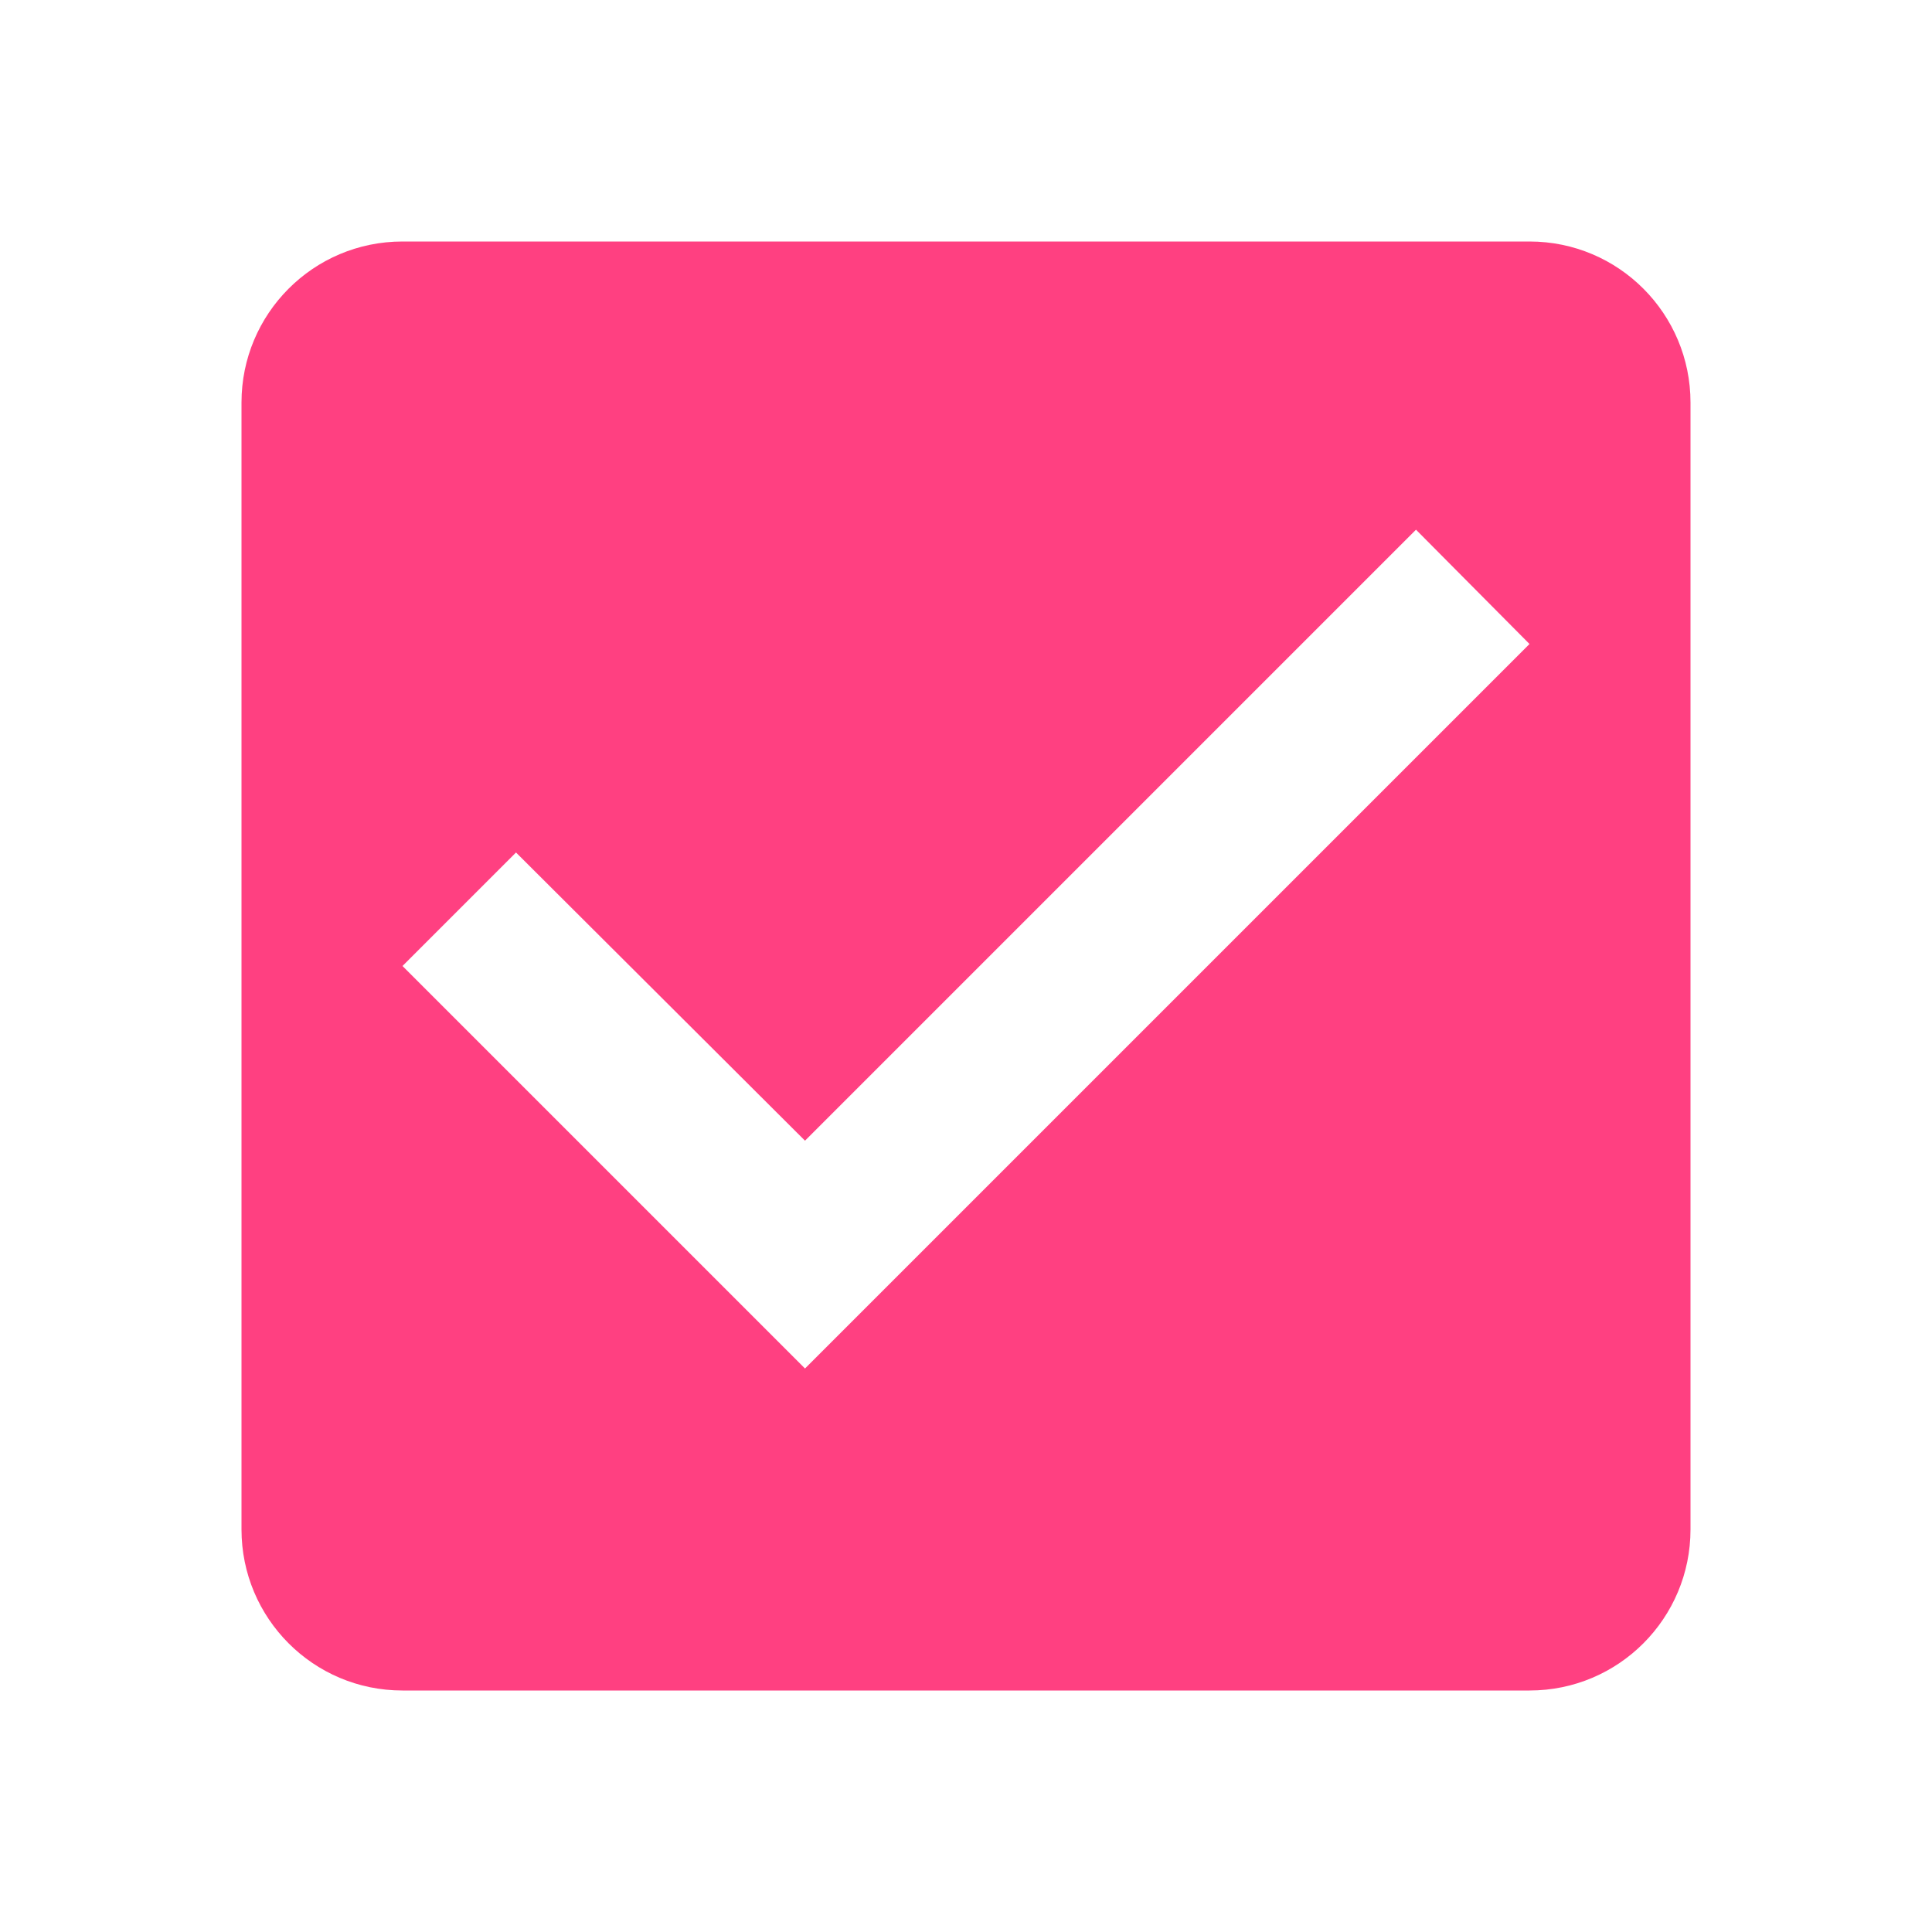
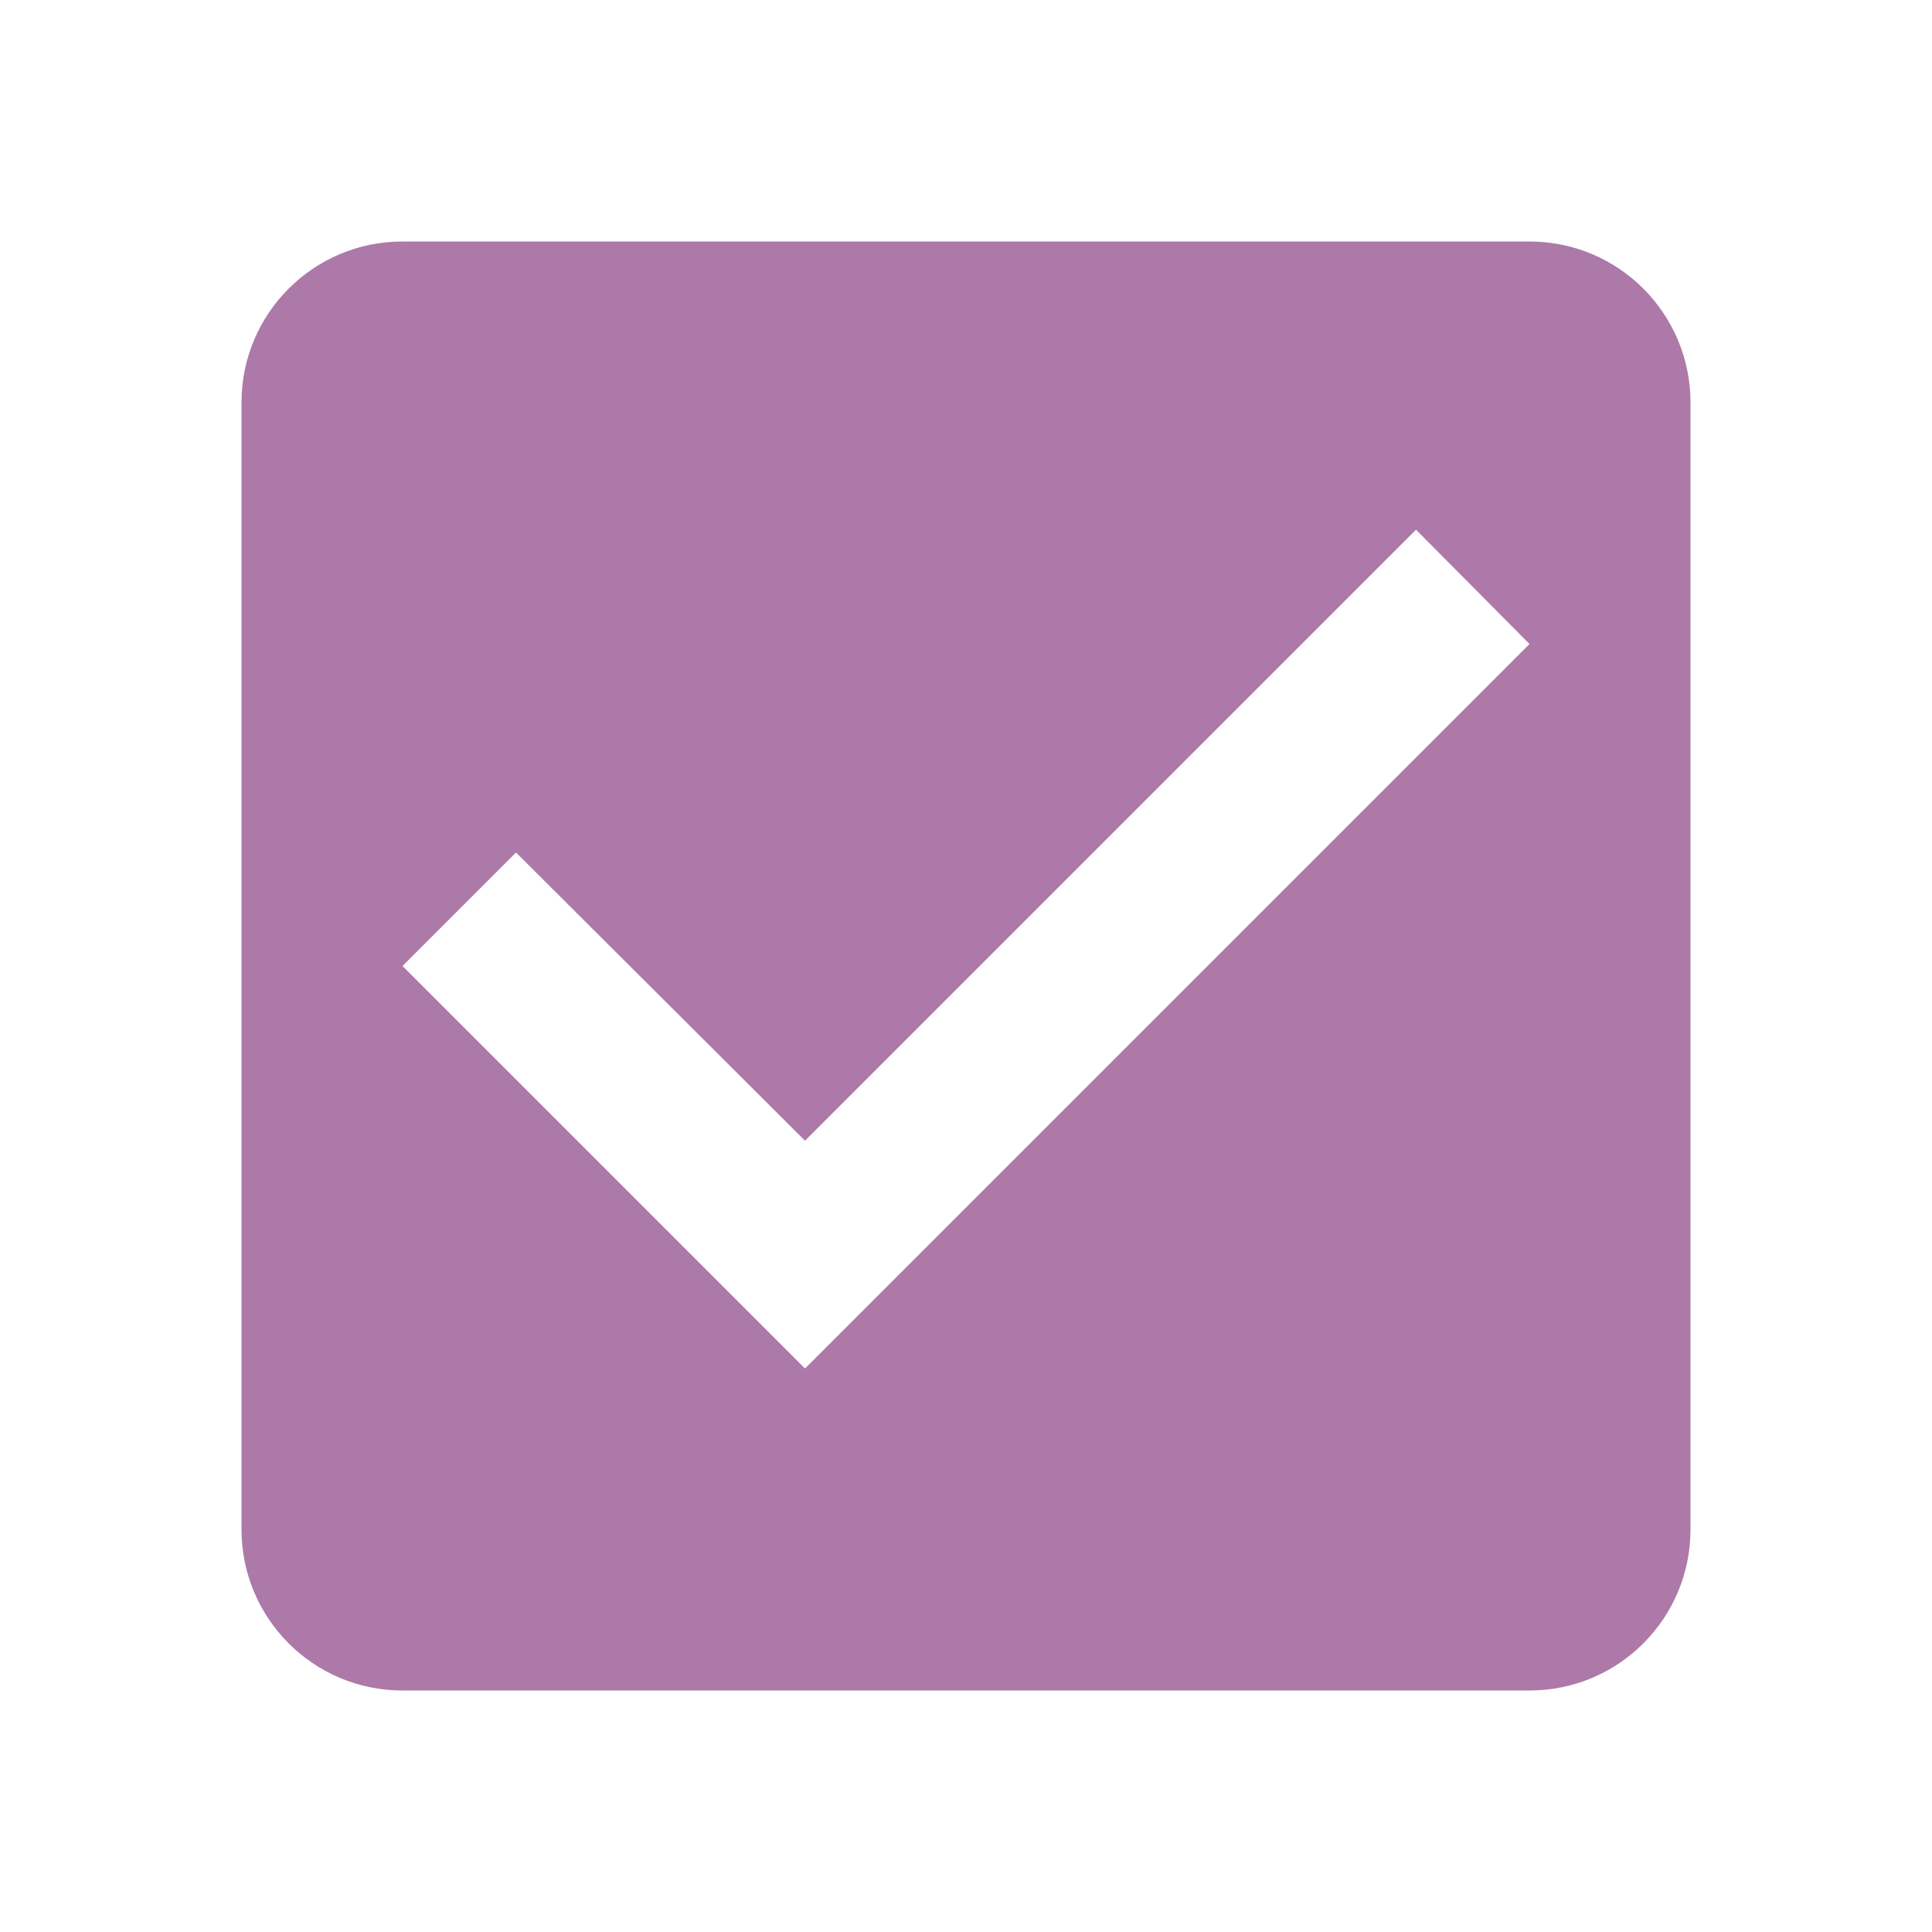
- <svg xmlns="http://www.w3.org/2000/svg" width="24" height="24" viewBox="0 0 24 24" fill="#FF4081">
+ <svg xmlns="http://www.w3.org/2000/svg" width="24" height="24" viewBox="0 0 24 24" fill="#AD79A8">
  <path d="M19 3H5c-1.11 0-2 .9-2 2v14c0 1.1.89 2 2 2h14c1.11 0 2-.9 2-2V5c0-1.1-.89-2-2-2zm-9 14l-5-5 1.41-1.41L10 14.17l7.59-7.59L19 8l-9 9z" />
</svg>
